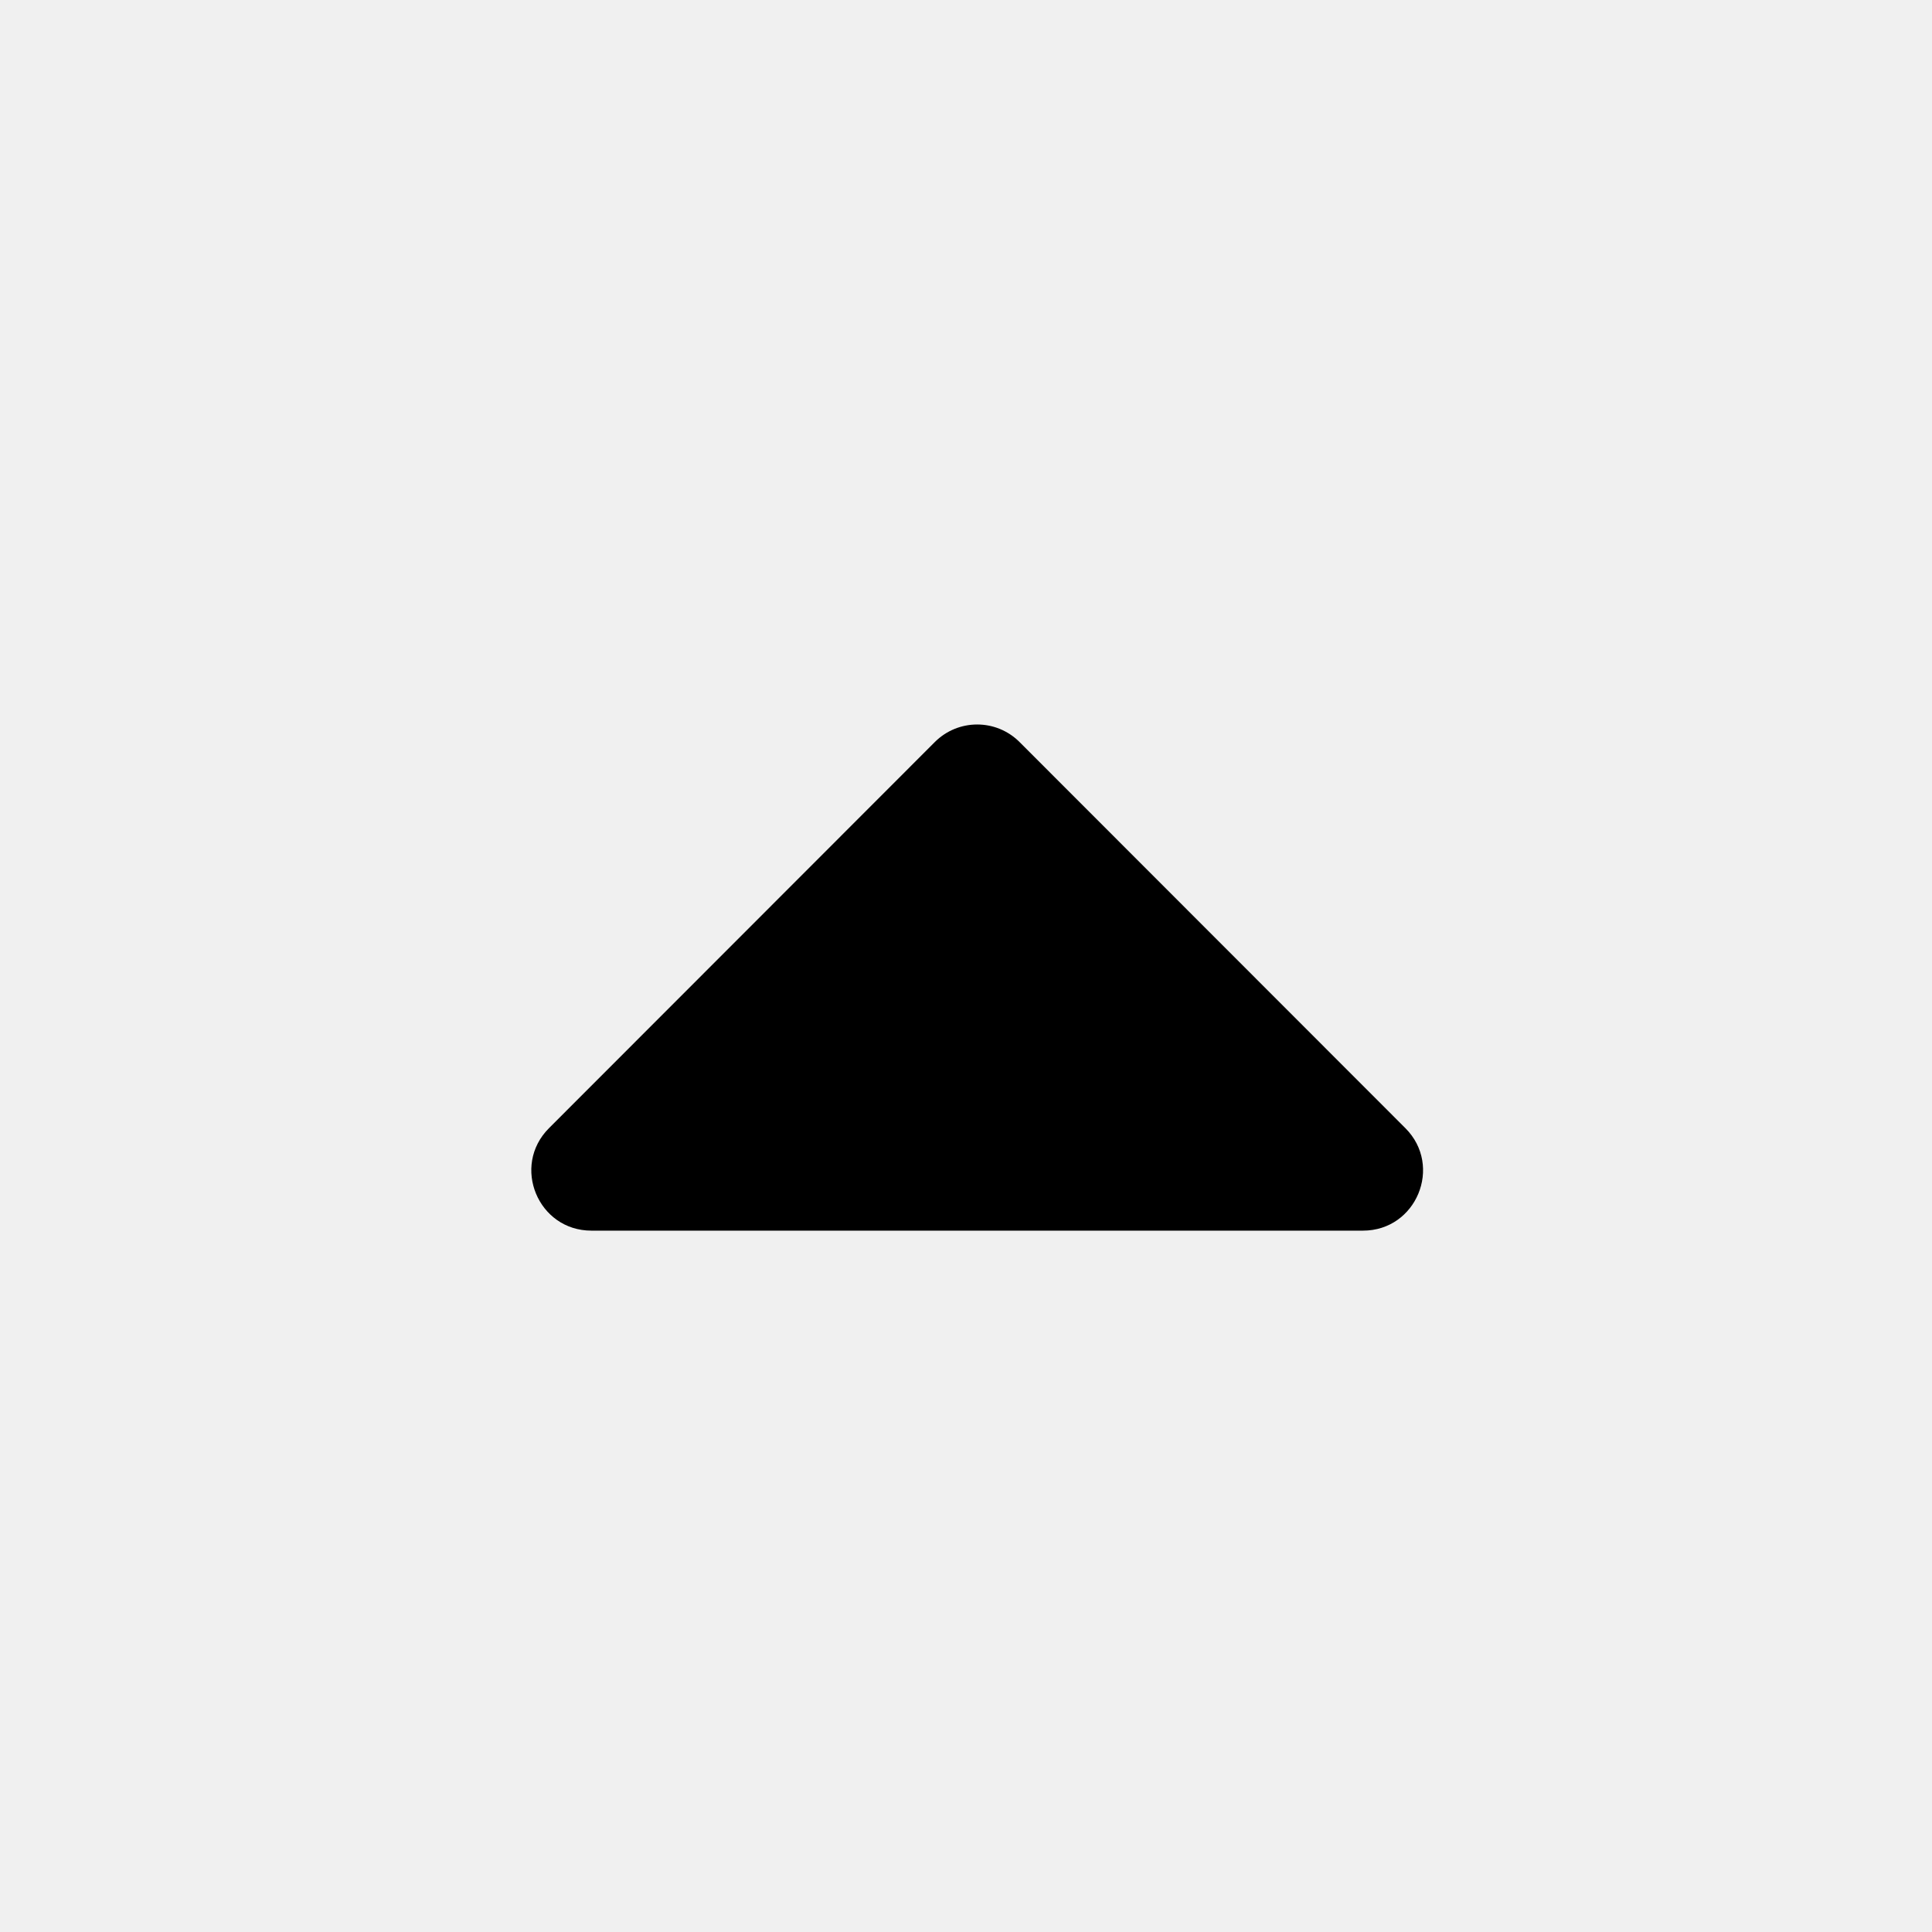
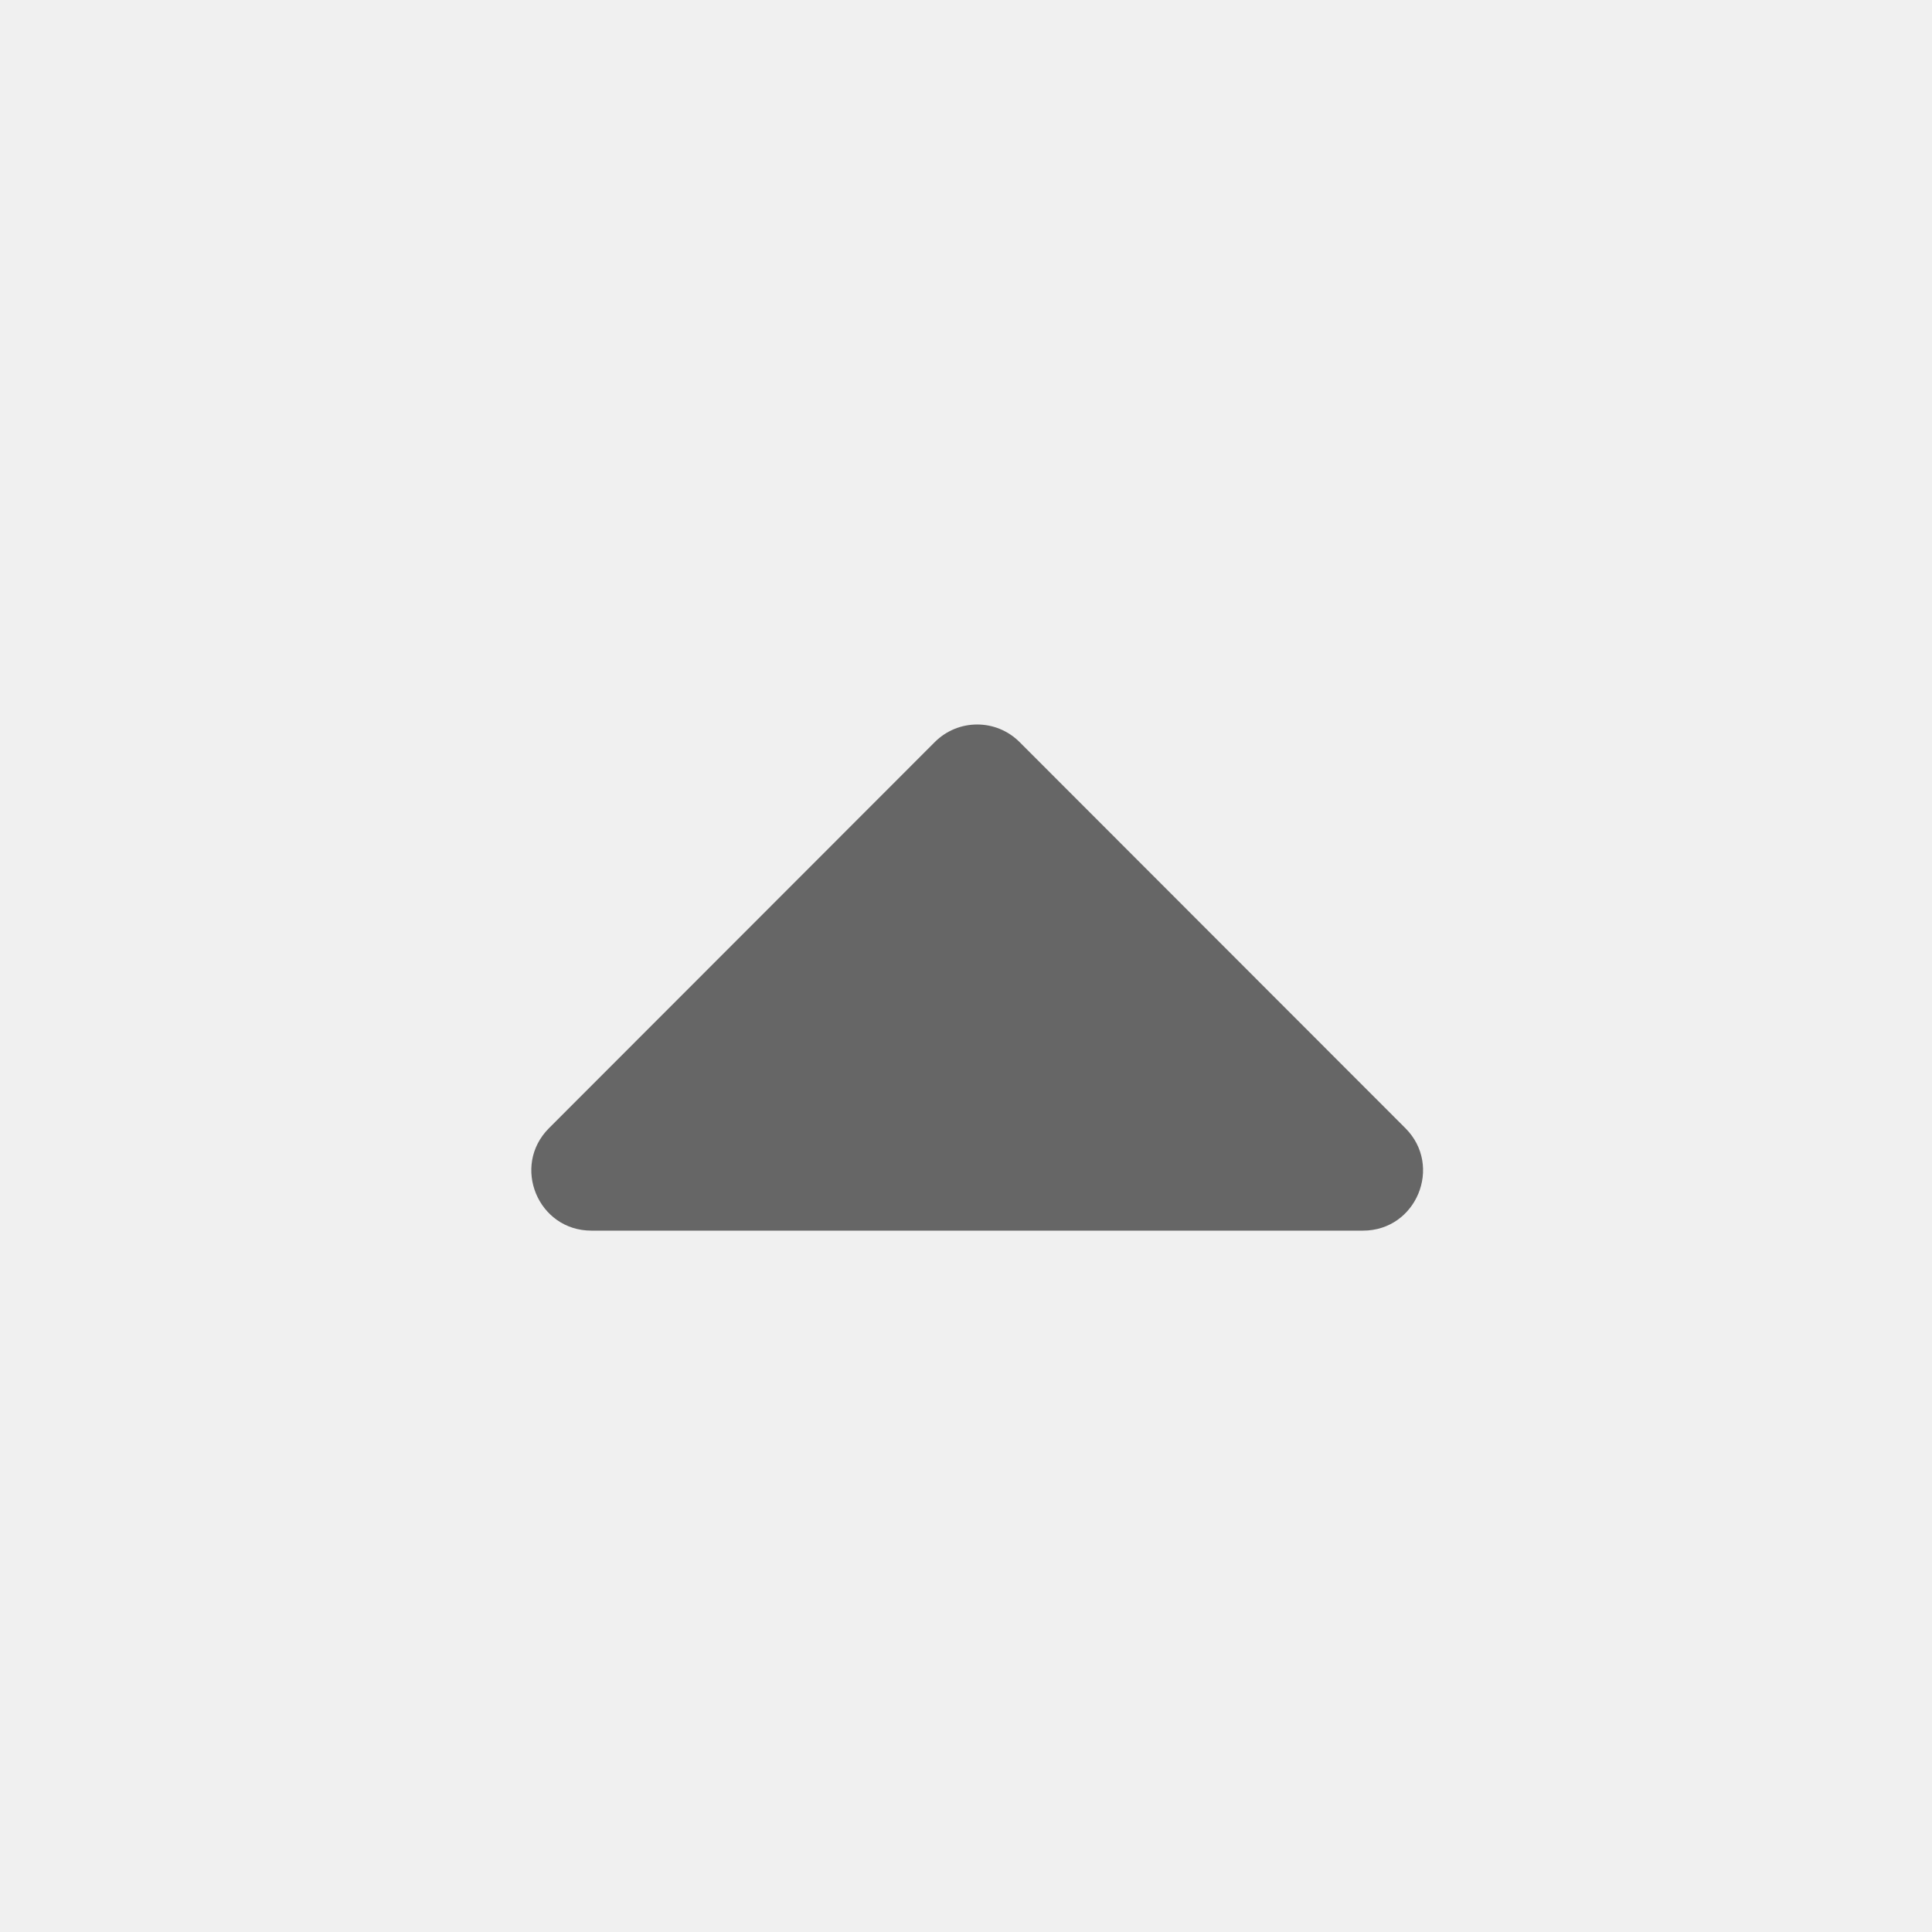
<svg xmlns="http://www.w3.org/2000/svg" xmlns:xlink="http://www.w3.org/1999/xlink" width="80px" height="80px" viewBox="0 0 80 80" version="1.1">
  <defs>
    <path d="M56.438,50.958 L24.488,50.958 C22.276,50.958 21.168,48.281 22.732,46.715 L38.707,30.728 C39.677,29.757 41.249,29.757 42.219,30.728 L58.194,46.715 C59.758,48.281 58.65,50.958 56.438,50.958 Z" id="path-1" />
  </defs>
  <g id="Icons/arrrrrr1" stroke="none" stroke-width="1" fill="none" fill-rule="evenodd">
    <mask id="mask-2" fill="white">
      <use xlink:href="#path-1" />
    </mask>
-     <use id="Mask" fill="#000000" fill-rule="nonzero" xlink:href="#path-1" />
+     <use id="Mask" fill="#666666" fill-rule="nonzero" xlink:href="#path-1" />
  </g>
</svg>
